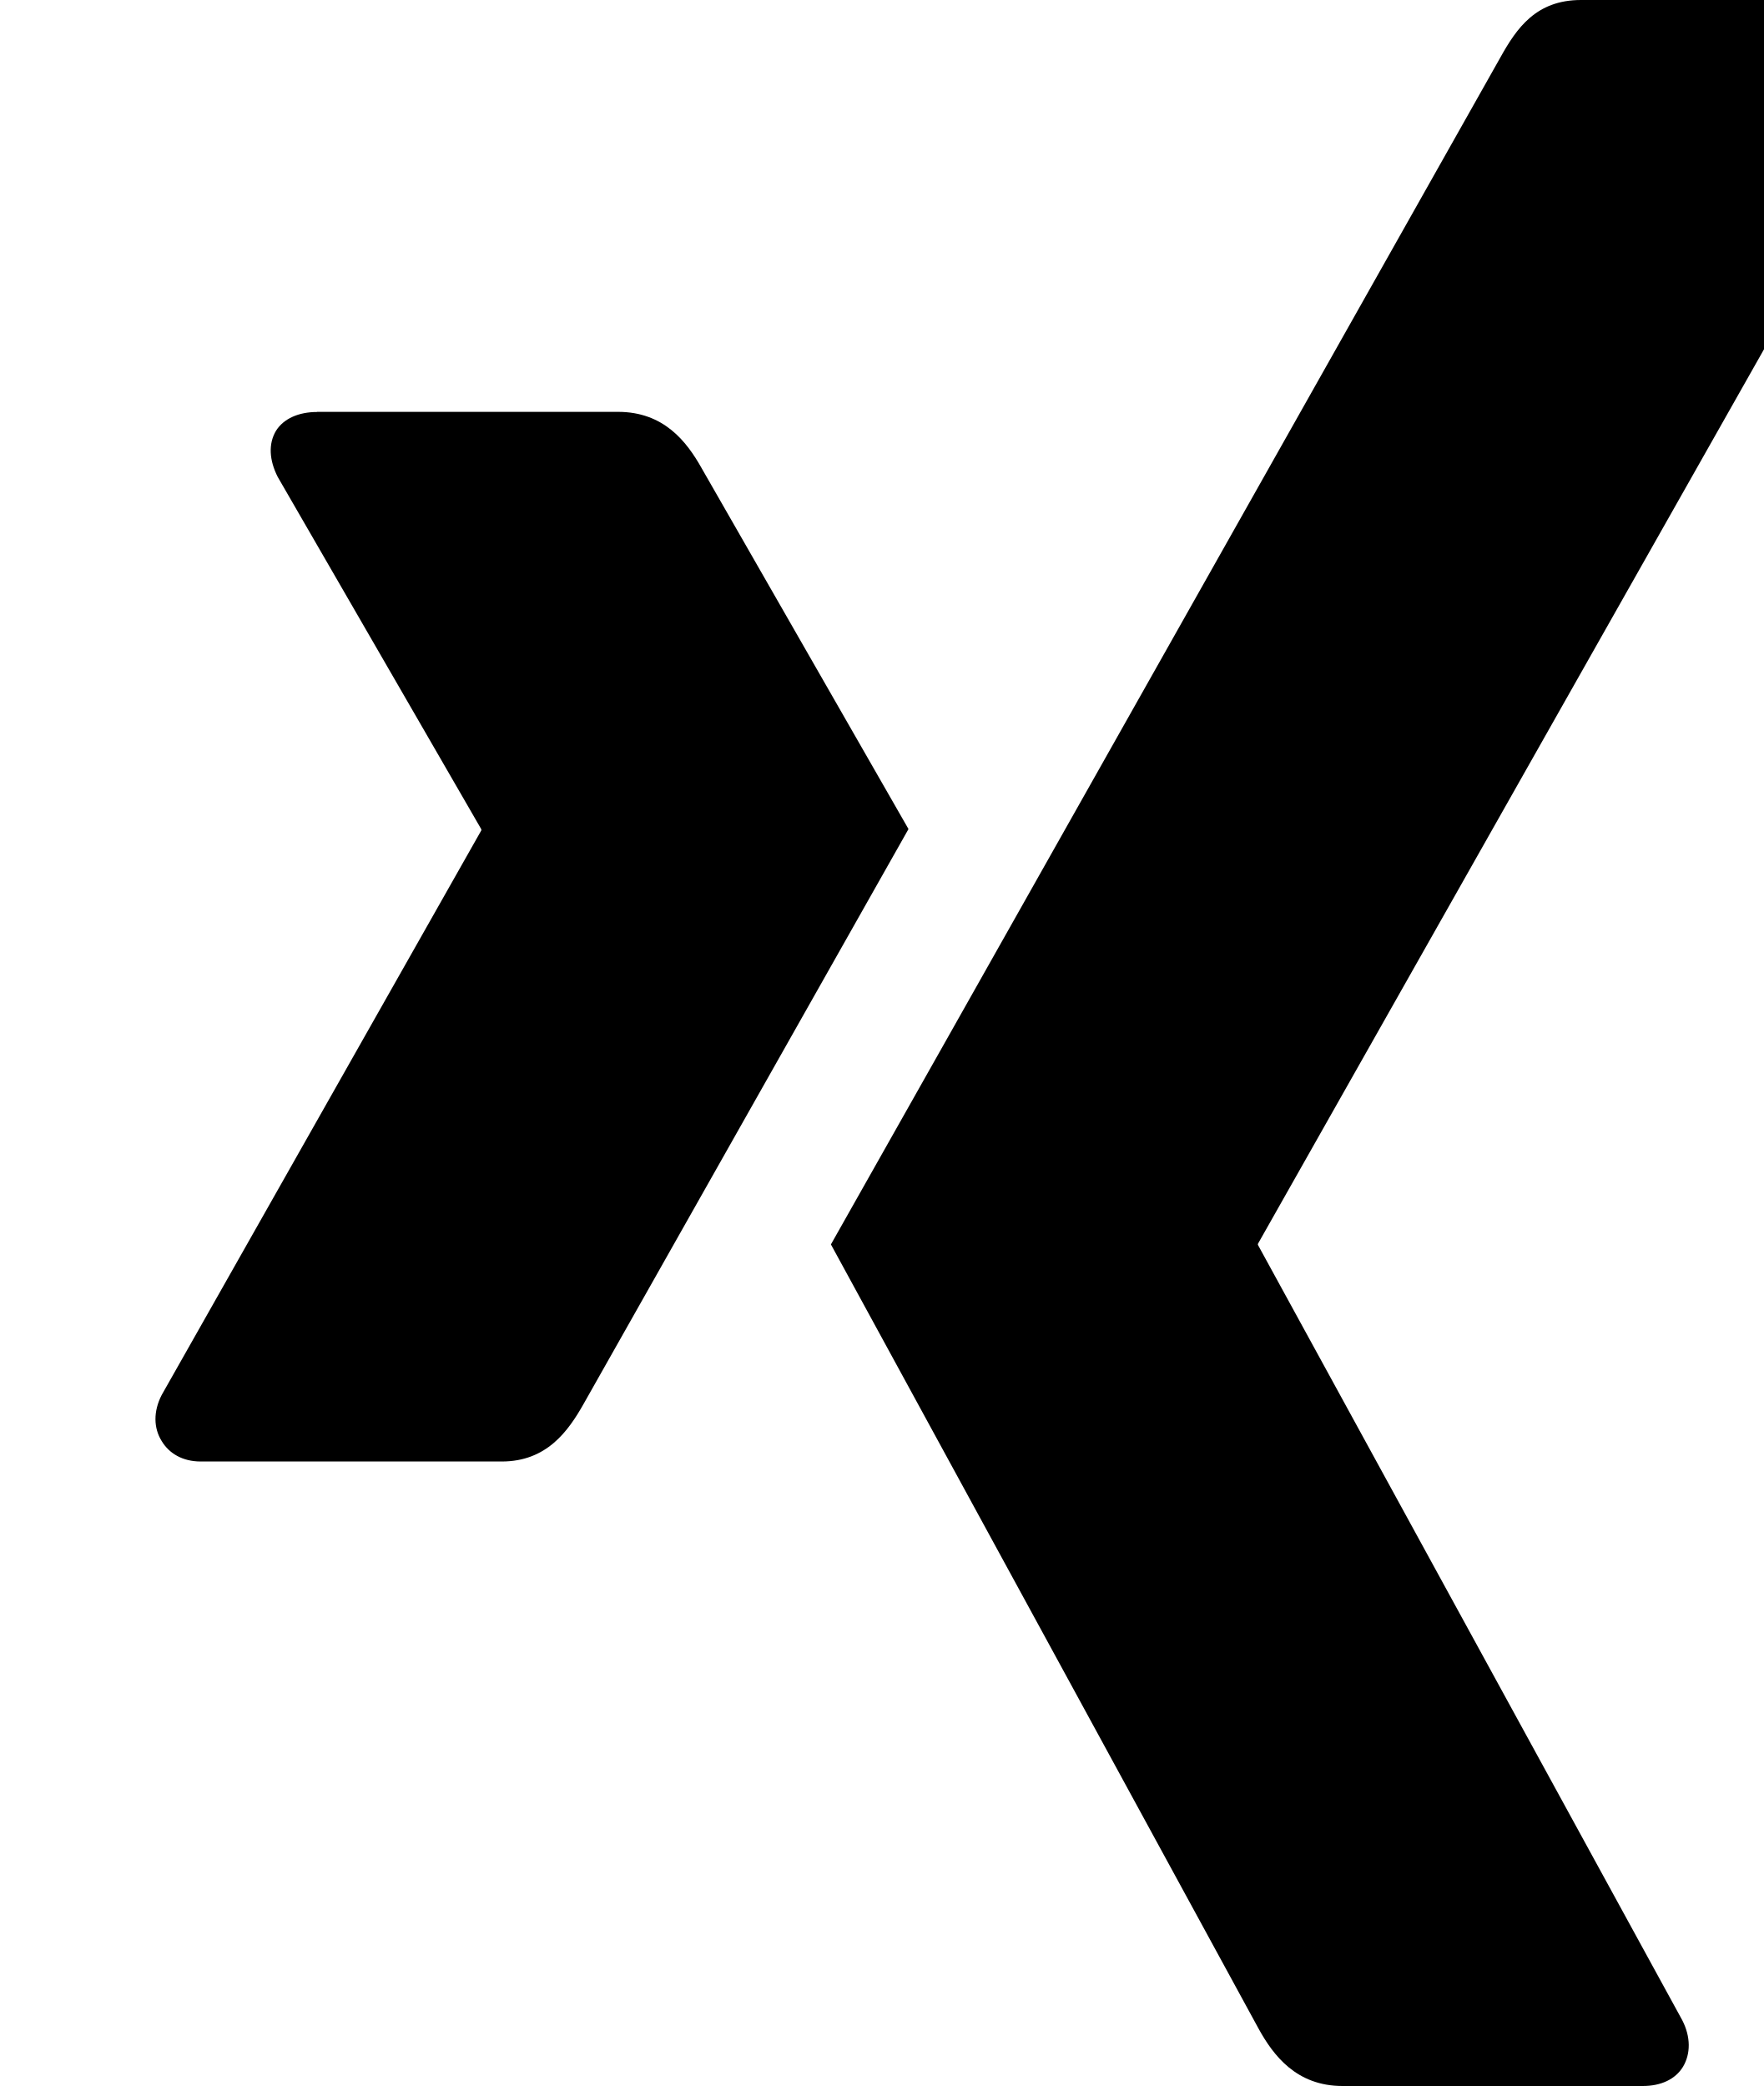
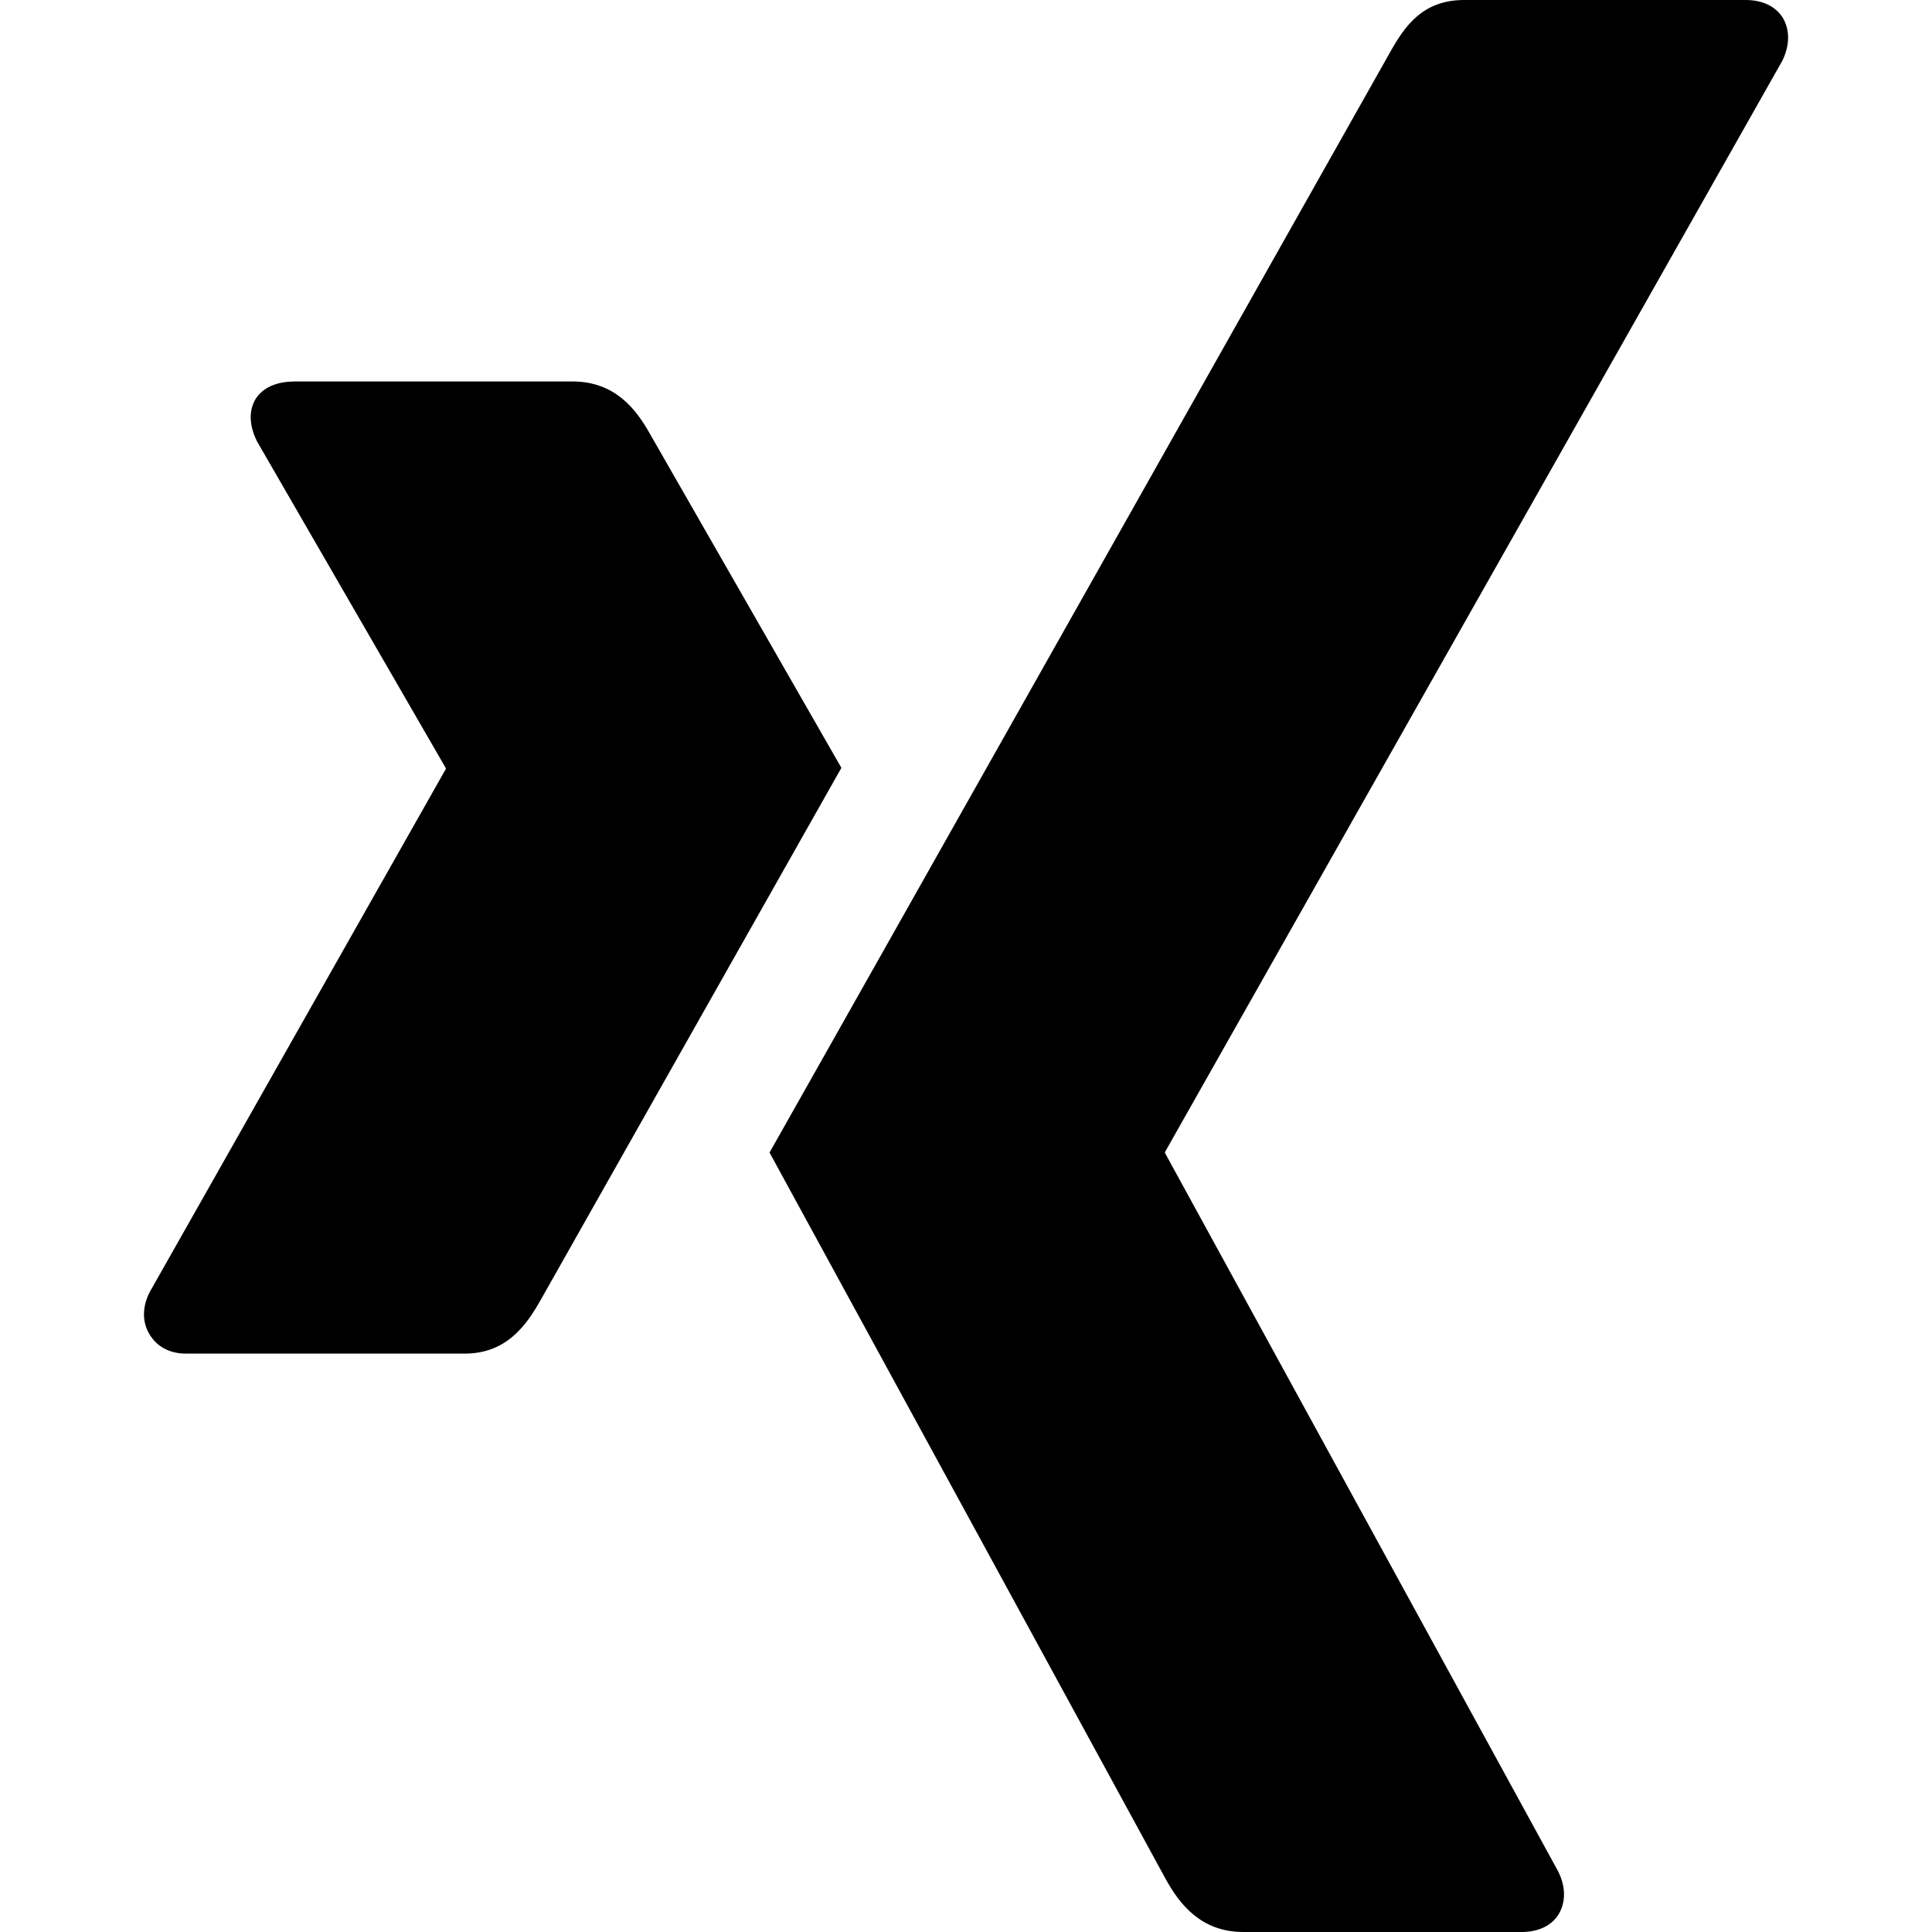
- <svg>
+ <svg viewBox="0 0 16 16">
  <path d="M12.126 0c-.345 0-.494.217-.618.44 0 0-4.97 8.816-5.135 9.105.01.016 3.28 6.015 3.28 6.015.113.205.29.44.644.44H12.6c.14 0 .25-.052.308-.147.06-.1.06-.23-.005-.357L9.65 9.552c-.003-.004-.003-.01 0-.015L14.76.504c.063-.128.064-.258.004-.357-.06-.095-.168-.147-.307-.147h-2.33zM2.432 3.16c-.14 0-.256.05-.315.144-.06.1-.052.226.013.354l1.56 2.7c.003.006.003.01 0 .014L1.24 10.7c-.065.126-.062.254 0 .353.057.095.16.157.3.157h2.308c.345 0 .51-.232.63-.445l2.49-4.406-1.586-2.767c-.115-.205-.29-.433-.642-.433H2.432z" />
</svg>
